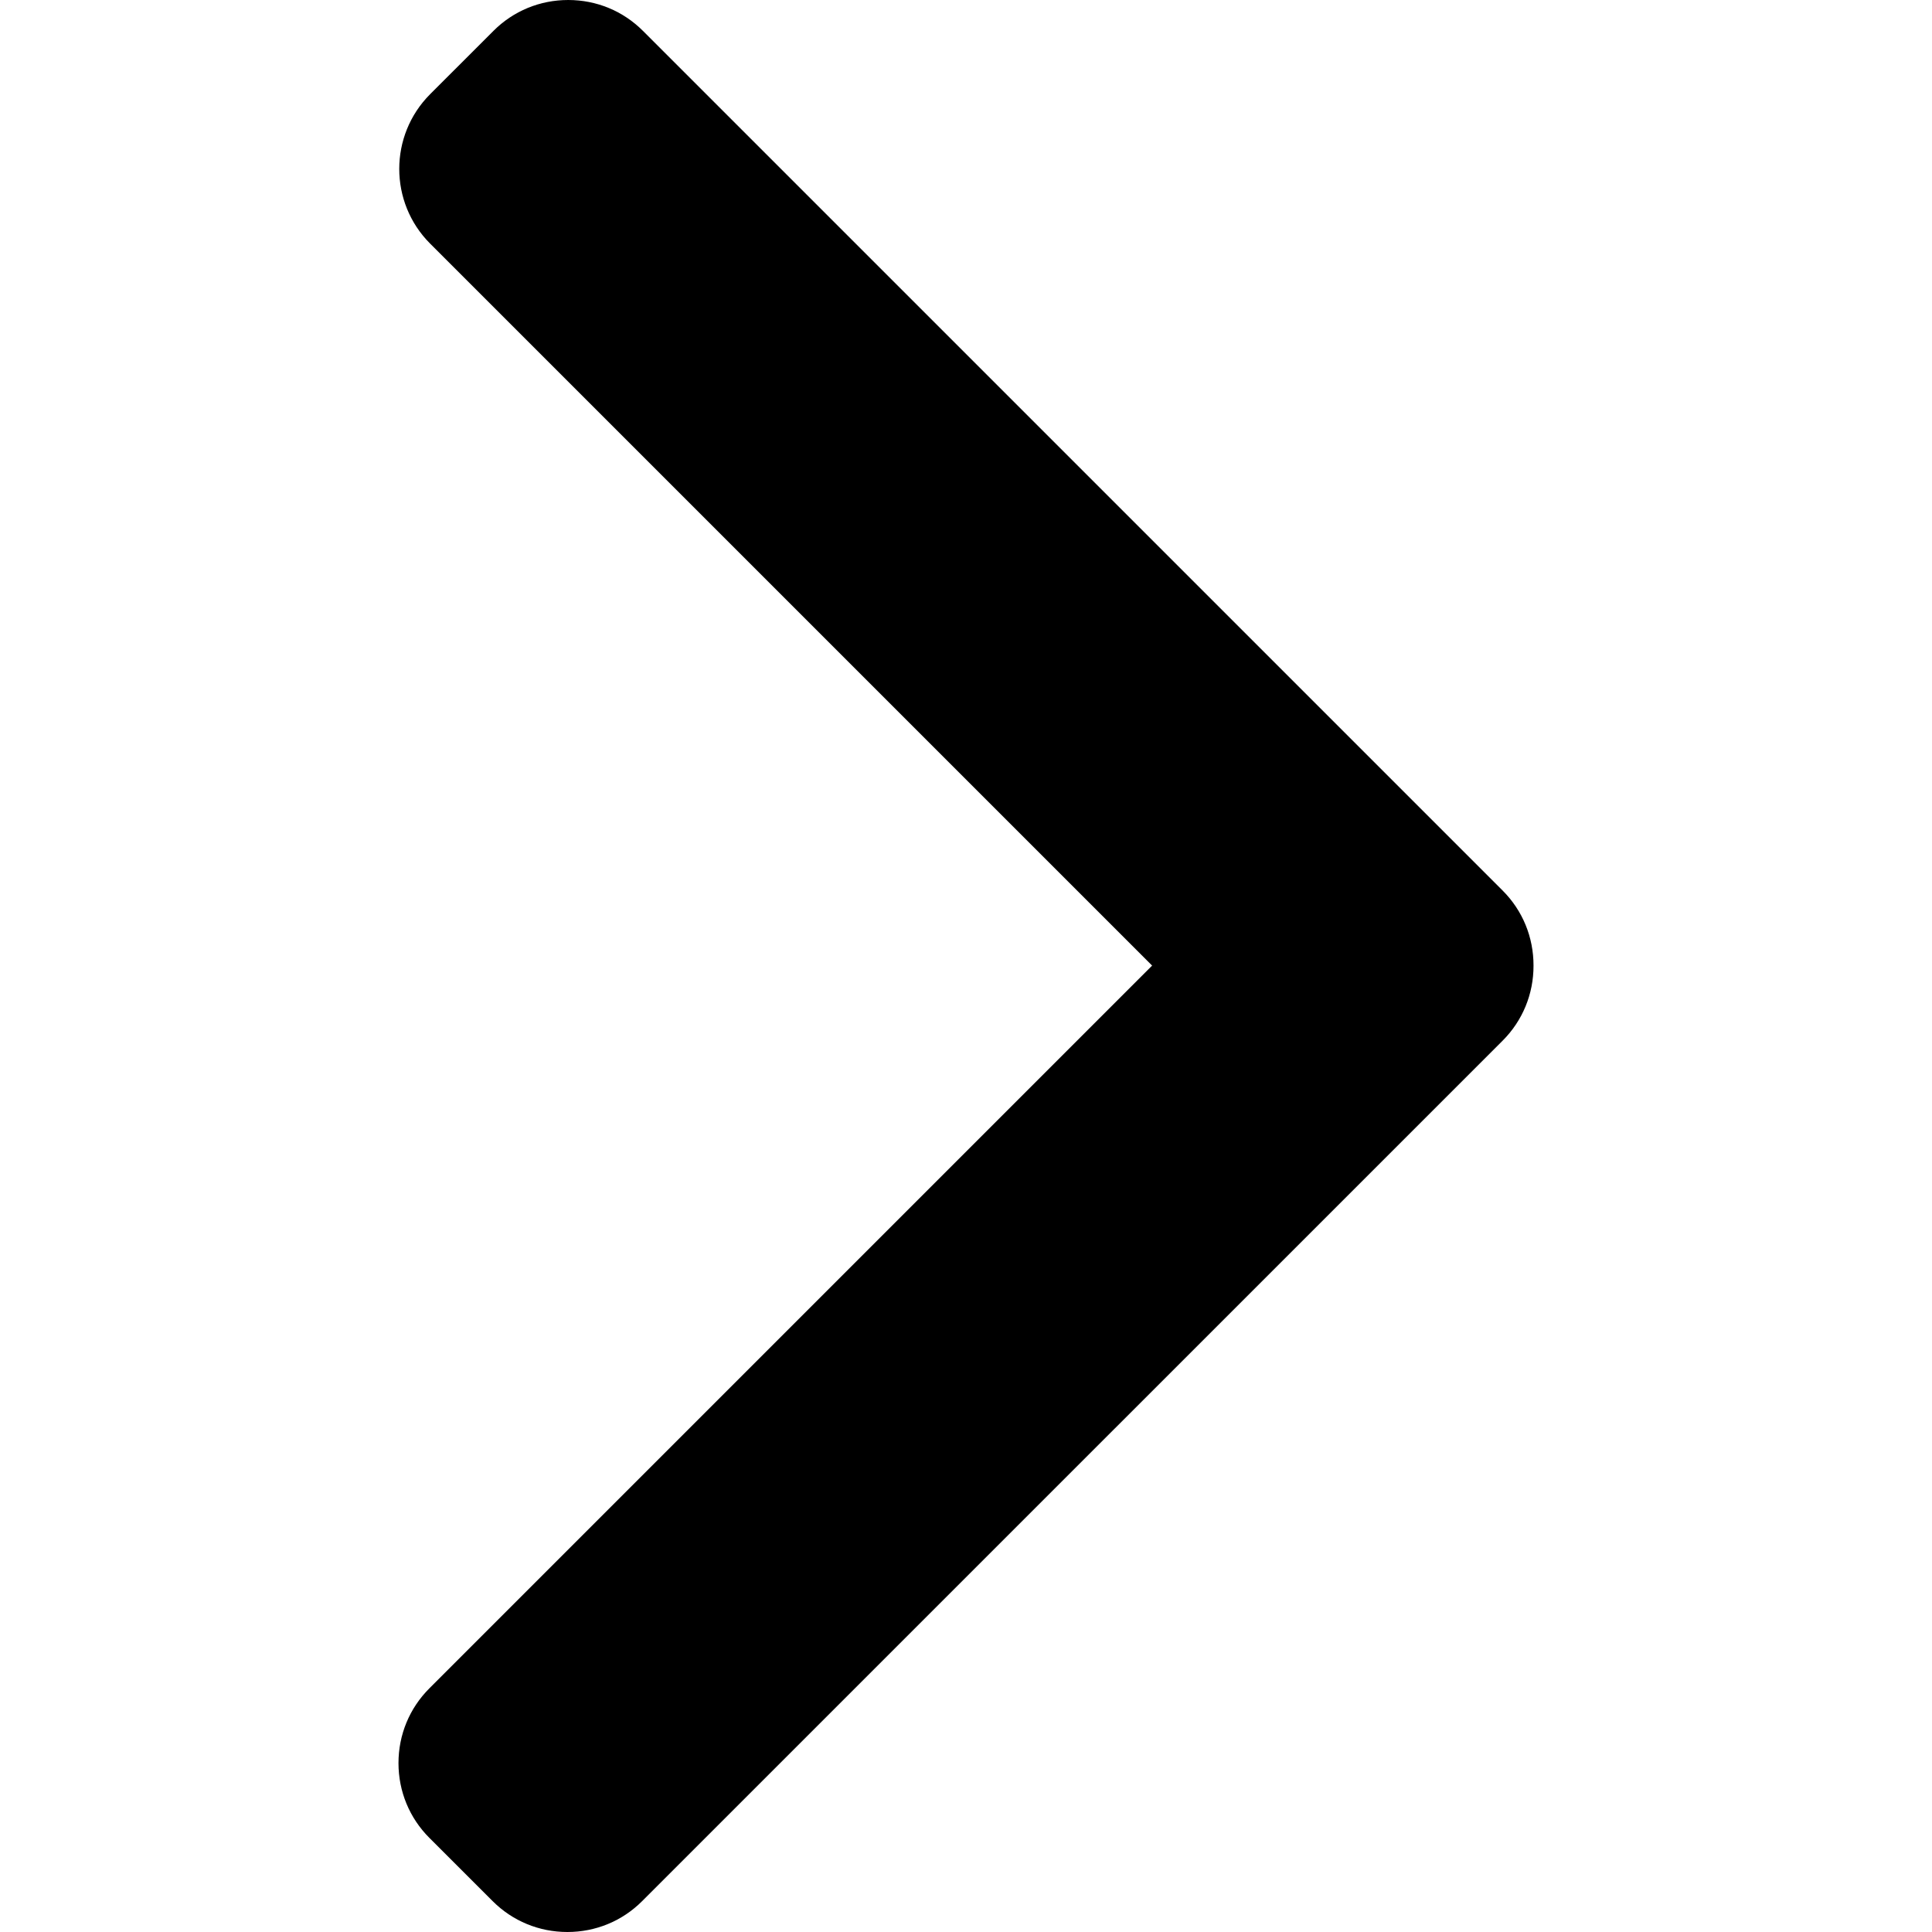
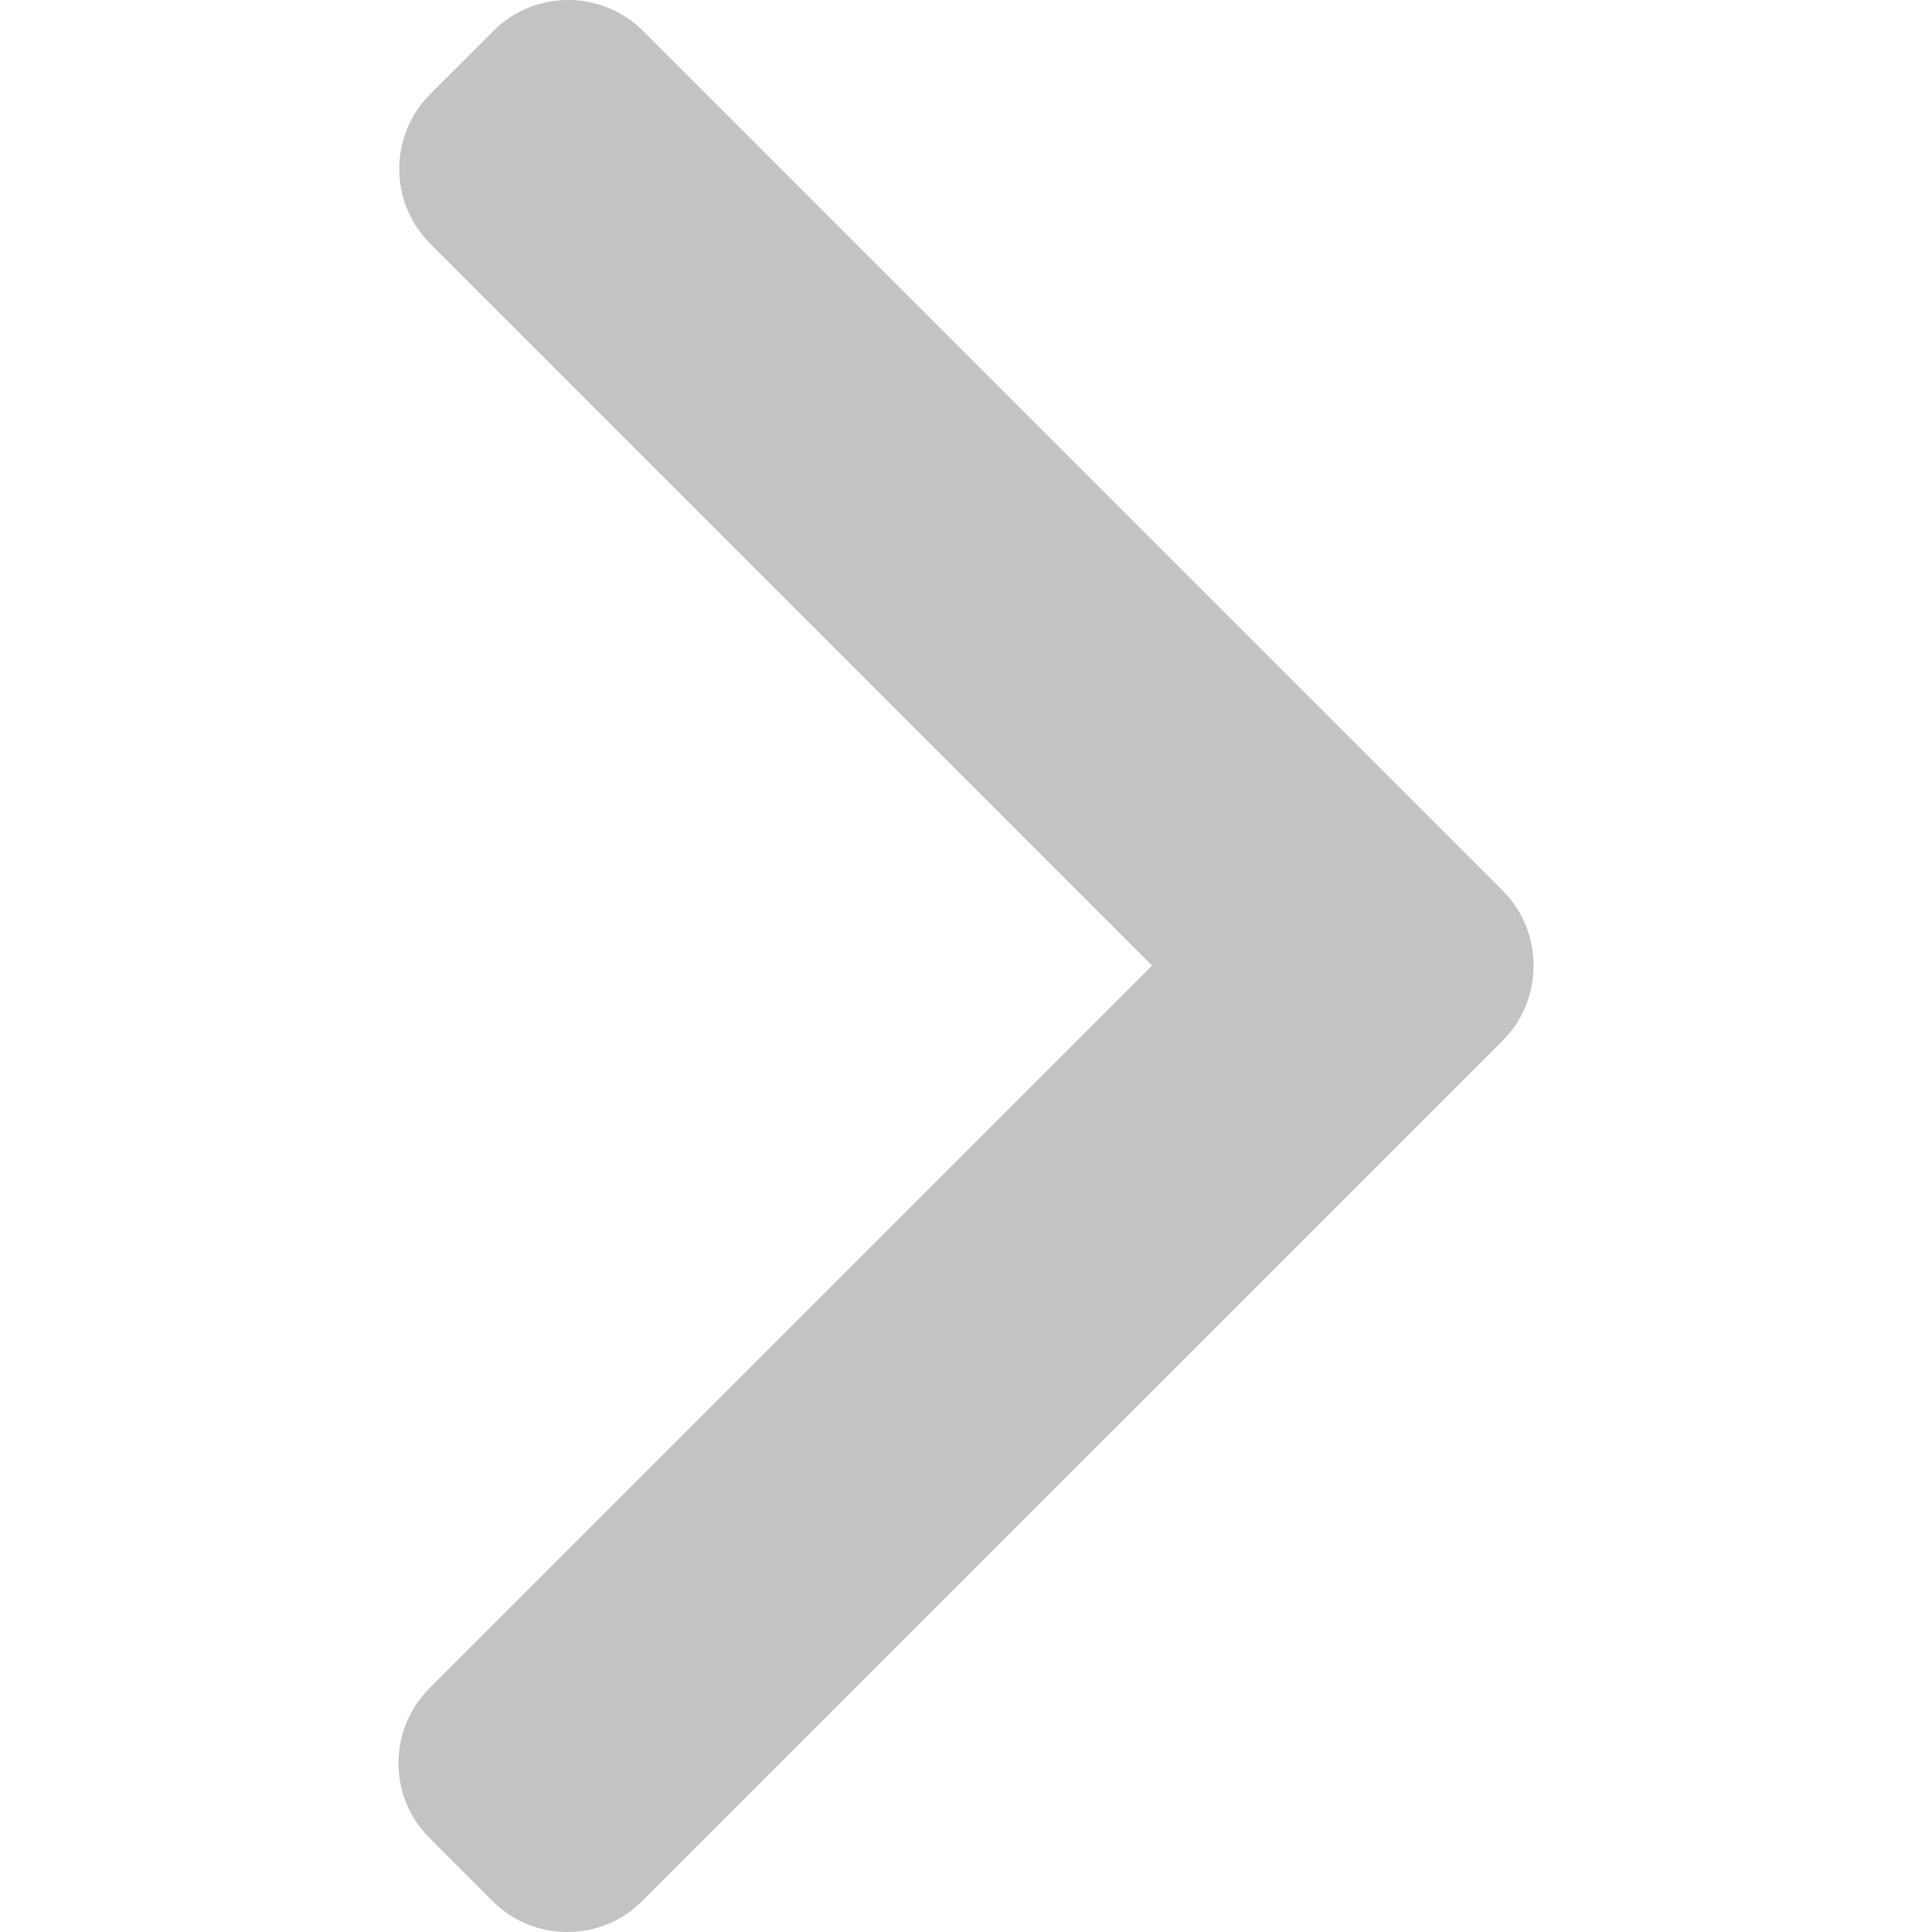
<svg xmlns="http://www.w3.org/2000/svg" version="1.1" id="Layer_1" x="0px" y="0px" viewBox="0 0 492.004 492.004" style="enable-background:new 0 0 492.004 492.004;" xml:space="preserve">
  <g>
    <g>
-       <path d="M382.678,226.804L163.73,7.86C158.666,2.792,151.906,0,144.698,0s-13.968,2.792-19.032,7.86l-16.124,16.12    c-10.492,10.504-10.492,27.576,0,38.064L293.398,245.9l-184.06,184.06c-5.064,5.068-7.86,11.824-7.86,19.028    c0,7.212,2.796,13.968,7.86,19.04l16.124,16.116c5.068,5.068,11.824,7.86,19.032,7.86s13.968-2.792,19.032-7.86L382.678,265    c5.076-5.084,7.864-11.872,7.848-19.088C390.542,238.668,387.754,231.884,382.678,226.804z" />
+       <path d="M382.678,226.804L163.73,7.86C158.666,2.792,151.906,0,144.698,0s-13.968,2.792-19.032,7.86l-16.124,16.12    c-10.492,10.504-10.492,27.576,0,38.064L293.398,245.9l-184.06,184.06c-5.064,5.068-7.86,11.824-7.86,19.028    c0,7.212,2.796,13.968,7.86,19.04l16.124,16.116c5.068,5.068,11.824,7.86,19.032,7.86s13.968-2.792,19.032-7.86L382.678,265    c5.076-5.084,7.864-11.872,7.848-19.088C390.542,238.668,387.754,231.884,382.678,226.804z" fill="#c3c3c3" />
    </g>
  </g>
  <g>
</g>
  <g>
</g>
  <g>
</g>
  <g>
</g>
  <g>
</g>
  <g>
</g>
  <g>
</g>
  <g>
</g>
  <g>
</g>
  <g>
</g>
  <g>
</g>
  <g>
</g>
  <g>
</g>
  <g>
</g>
  <g>
</g>
</svg>
